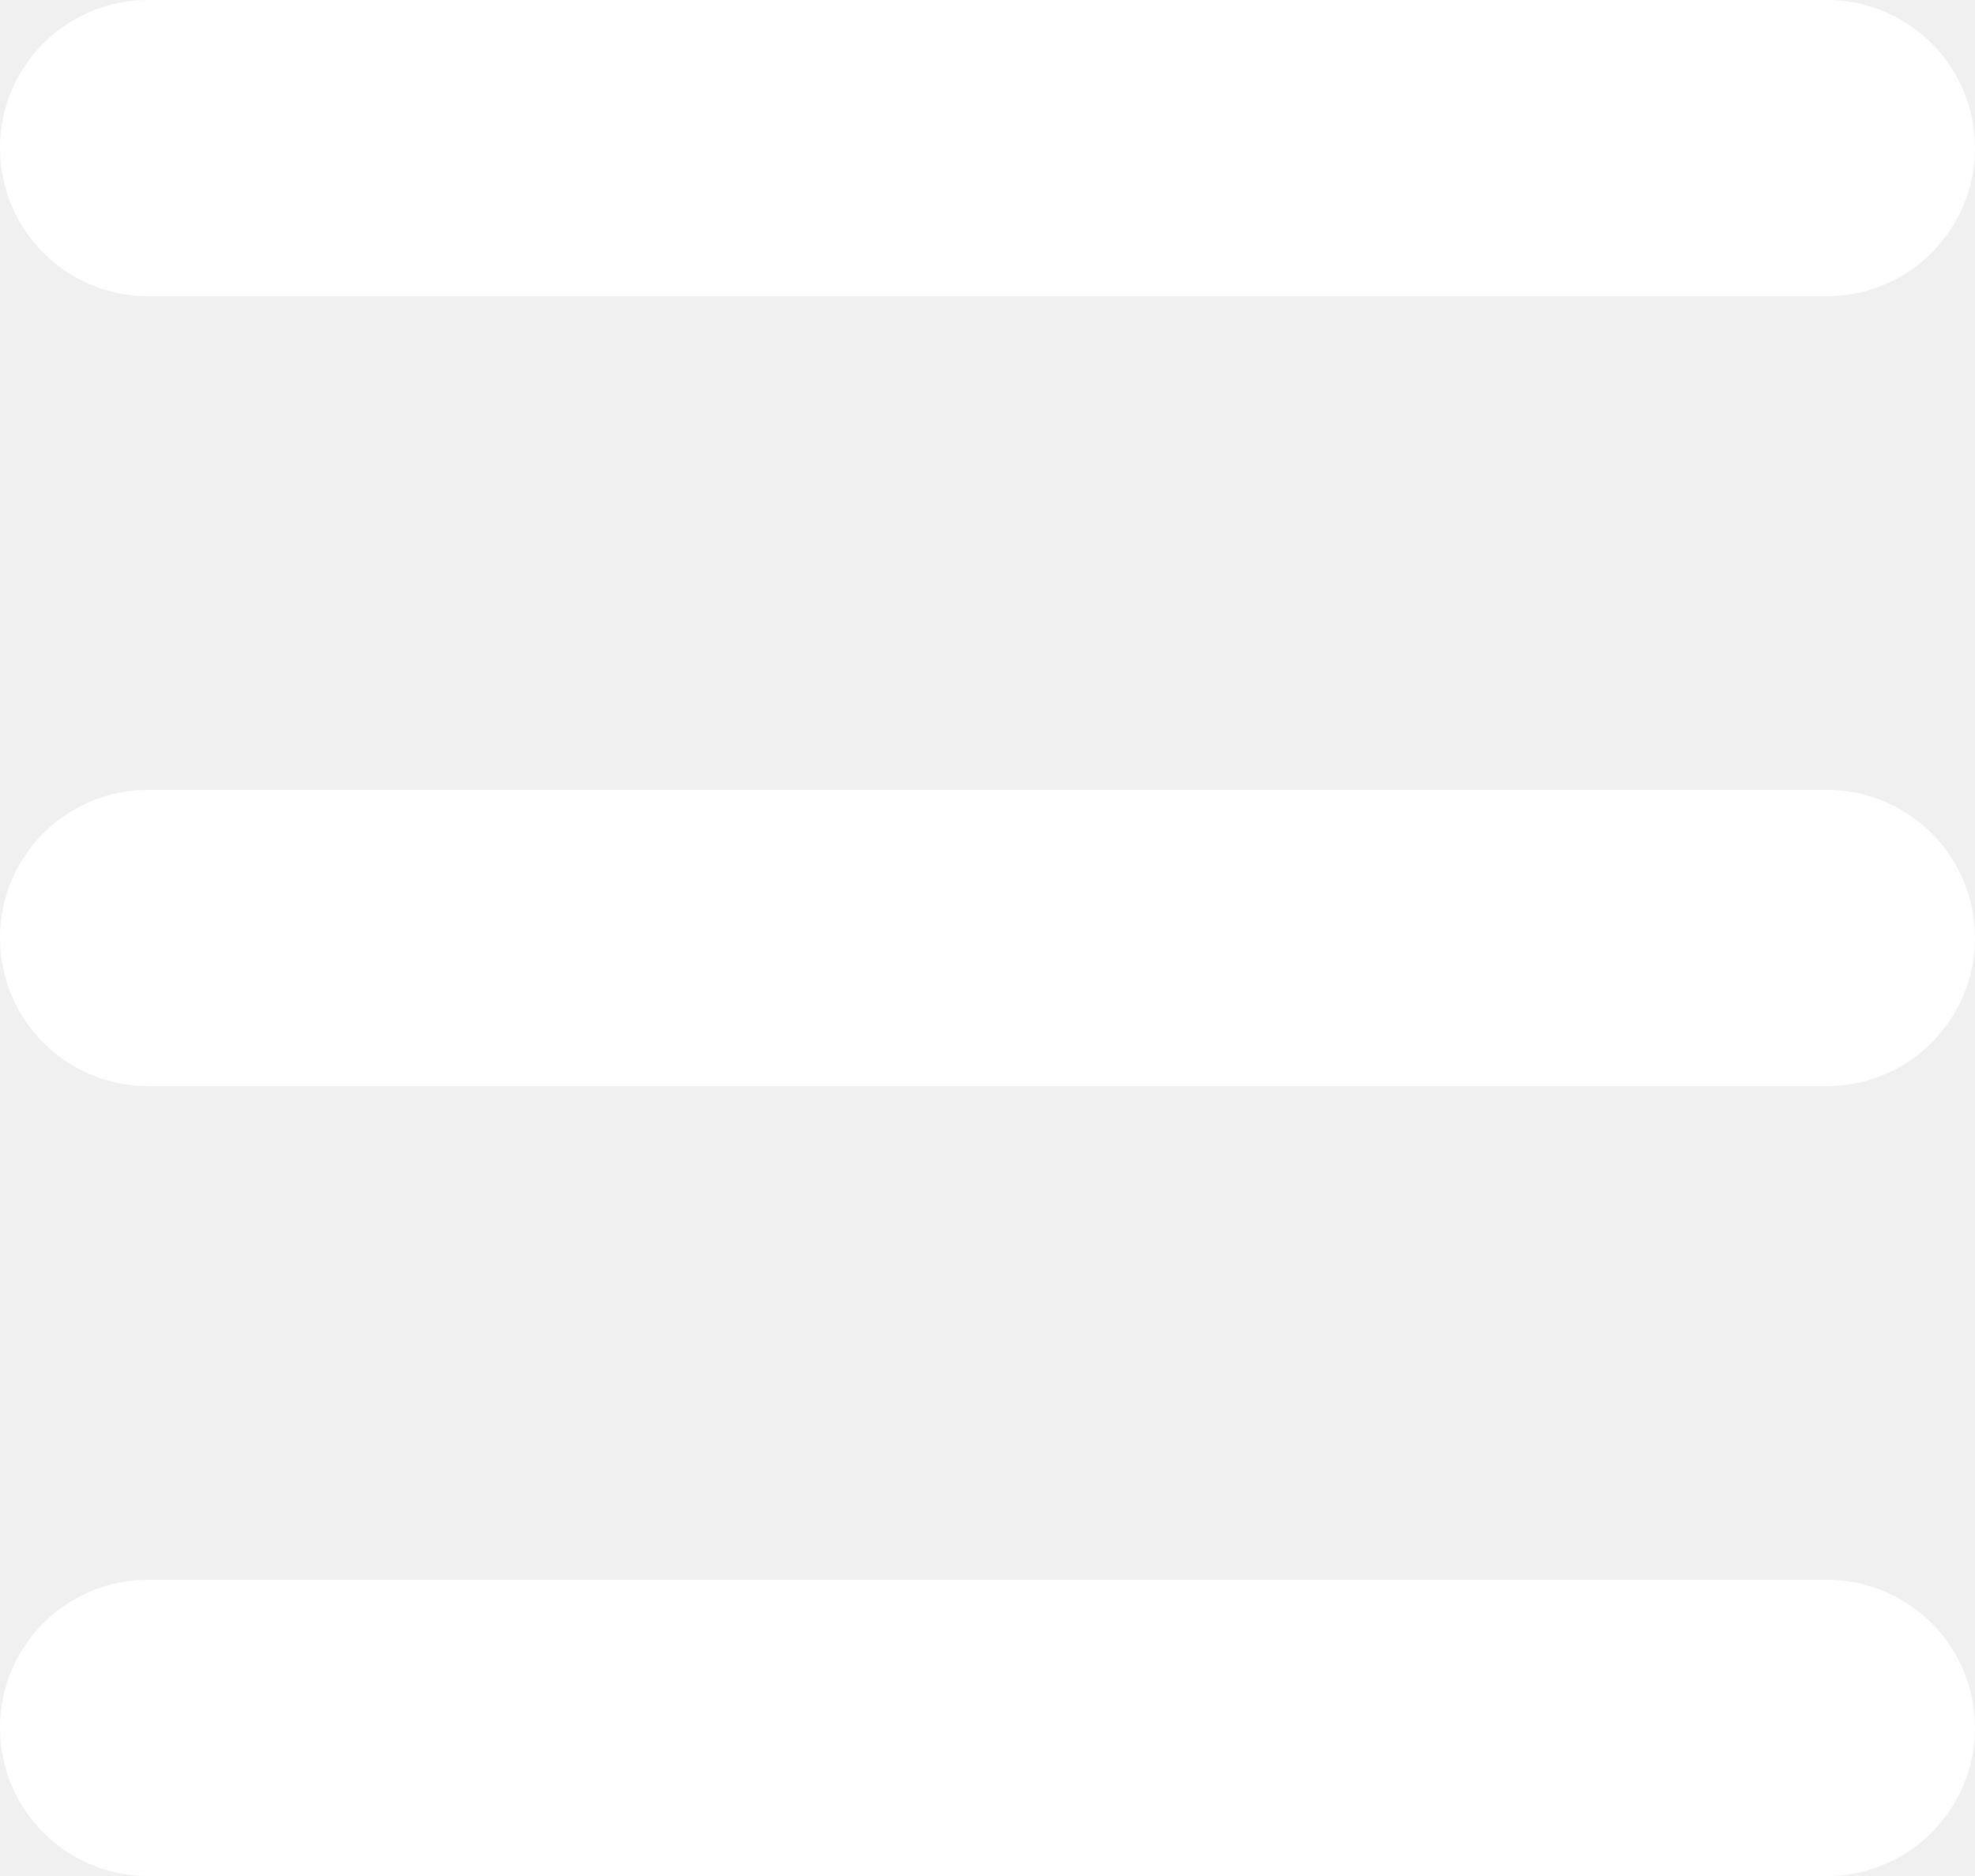
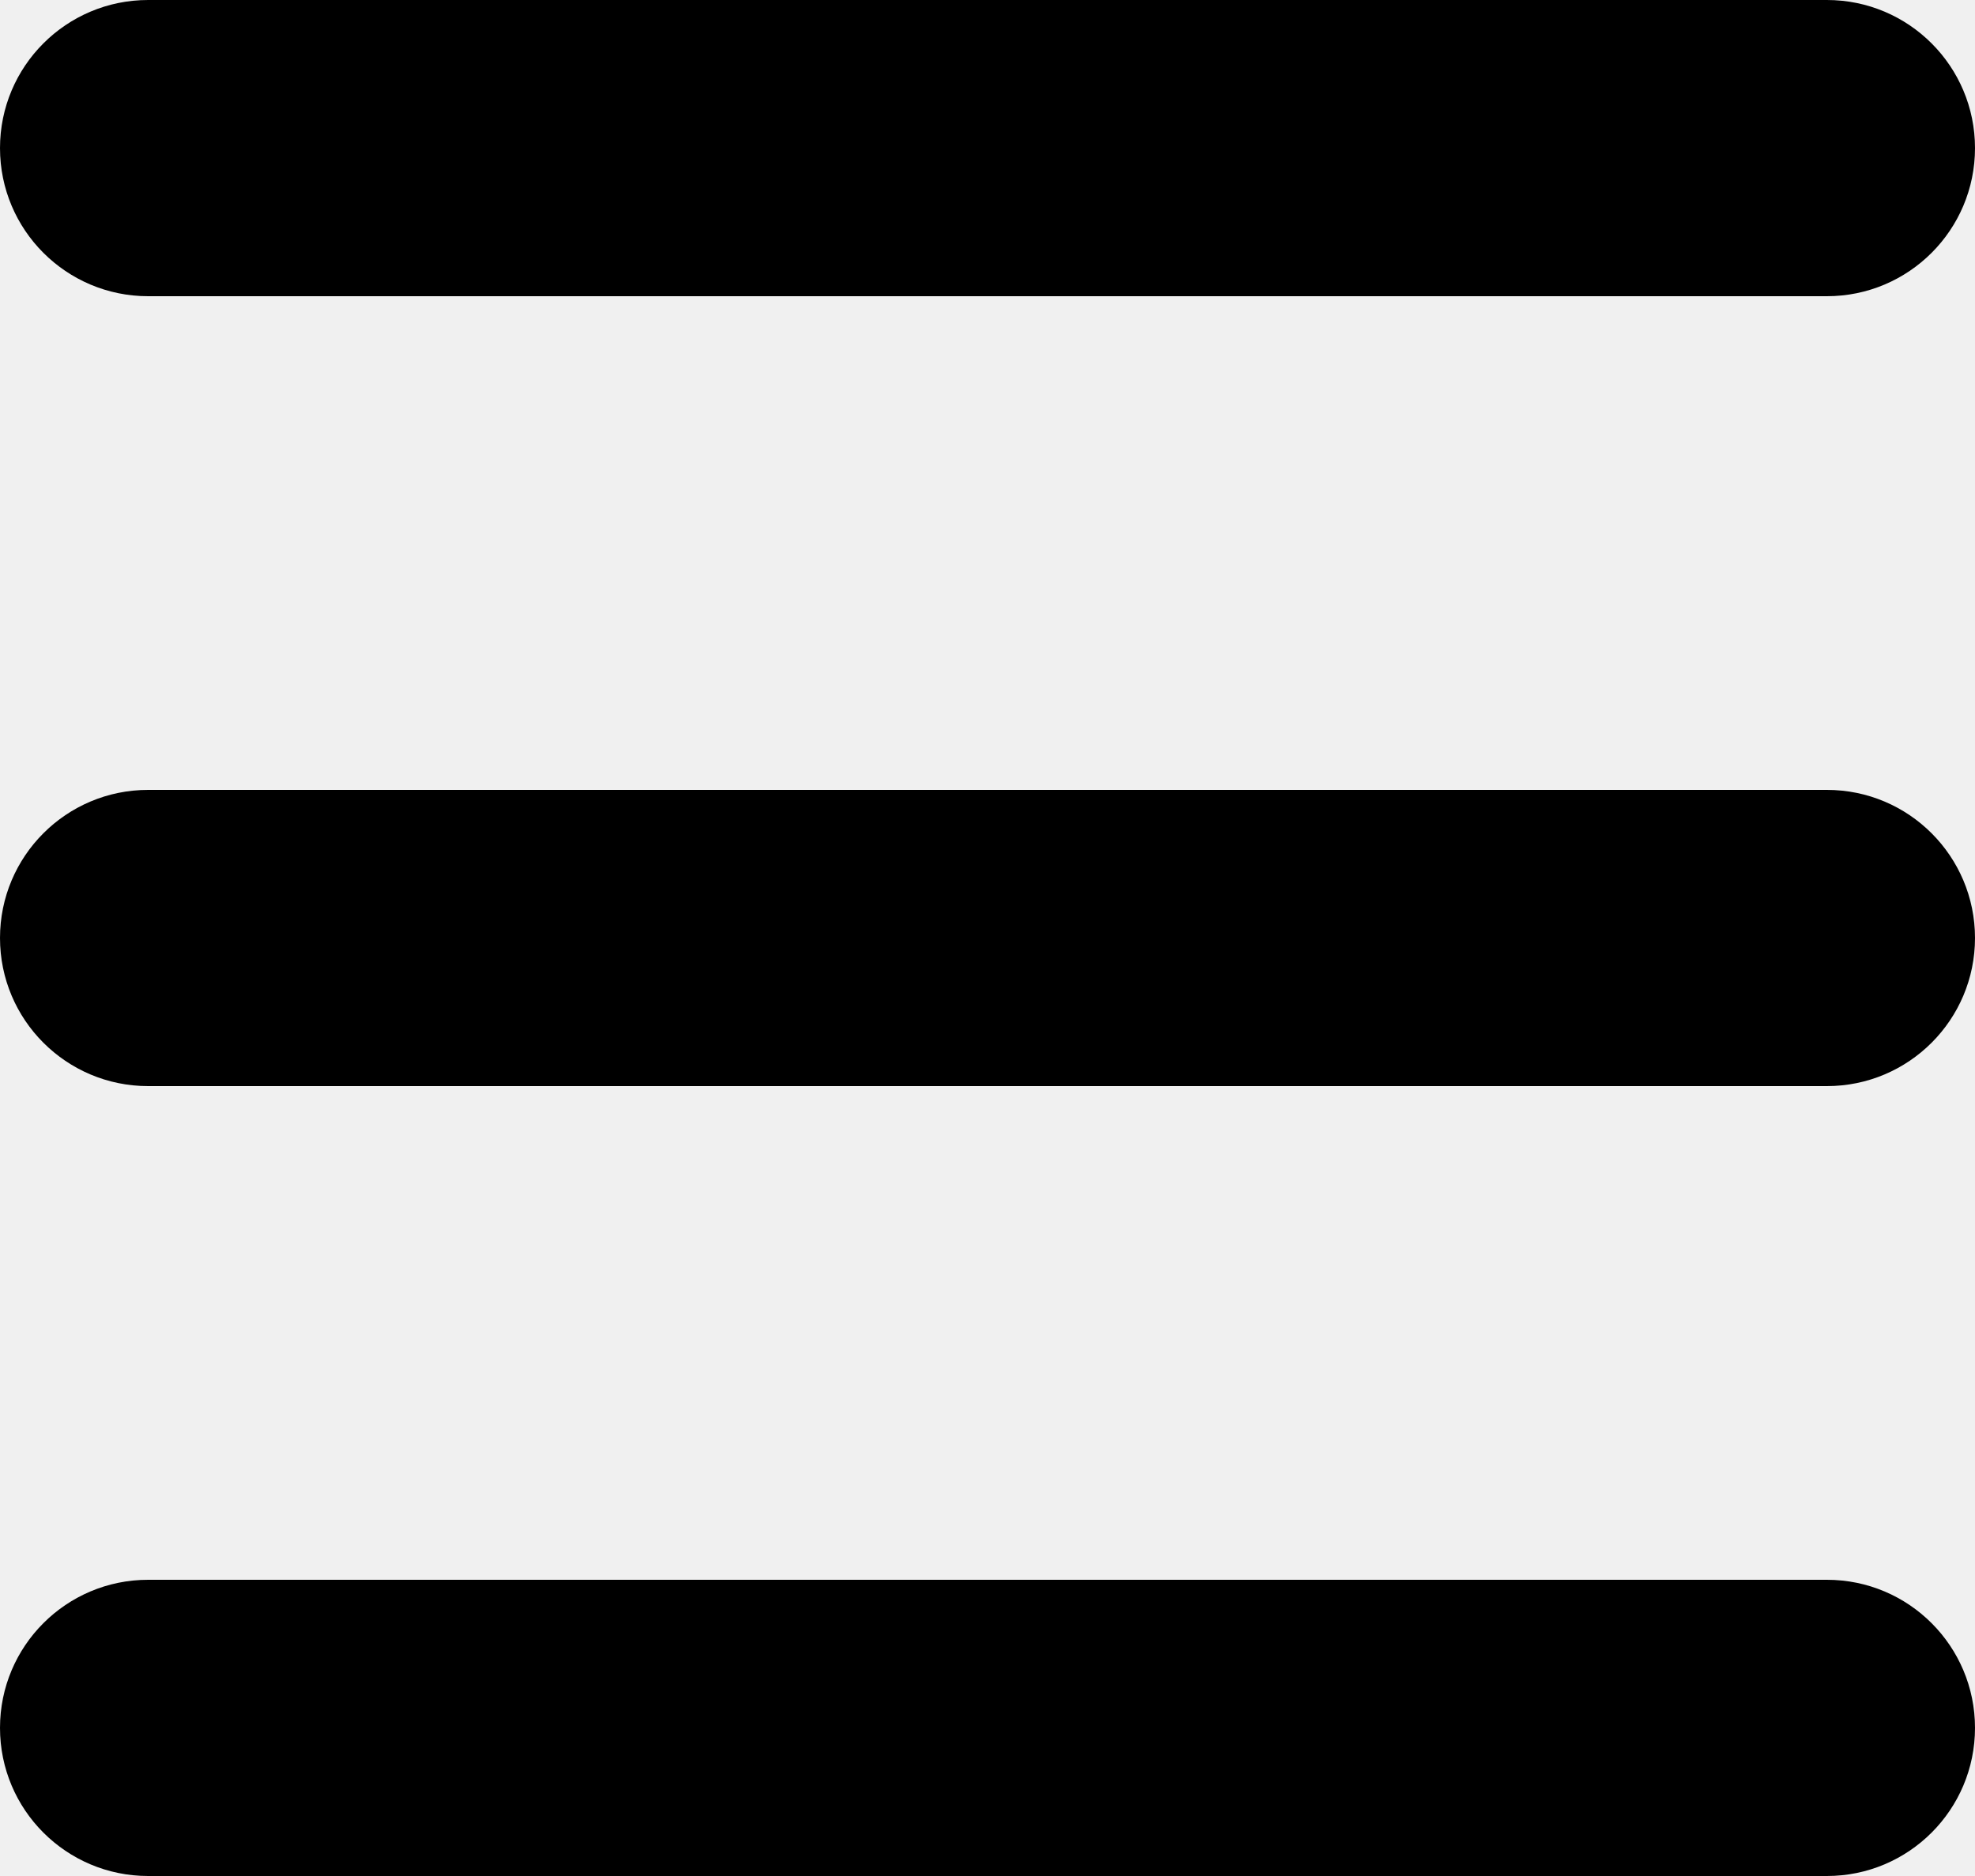
<svg xmlns="http://www.w3.org/2000/svg" width="20" height="19" viewBox="0 0 20 19">
  <g id="Grupo_8406" data-name="Grupo 8406" transform="translate(0 -2)">
-     <rect id="Retângulo_920" data-name="Retângulo 920" width="20" height="3" rx="1.5" transform="translate(0 2)" fill="#fff" />
-     <rect id="Retângulo_921" data-name="Retângulo 921" width="20" height="3" rx="1.5" transform="translate(0 10)" fill="#fff" />
-     <rect id="Retângulo_922" data-name="Retângulo 922" width="20" height="3" rx="1.5" transform="translate(0 18)" fill="#fff" />
+     <rect id="Retângulo_920" data-name="Retângulo 920" width="20" height="3" rx="1.5" transform="translate(0 2)" fill="#000" />
+     <rect id="Retângulo_921" data-name="Retângulo 921" width="20" height="3" rx="1.5" transform="translate(0 10)" fill="#000" />
+     <rect id="Retângulo_922" data-name="Retângulo 922" width="20" height="3" rx="1.5" transform="translate(0 18)" fill="#000" />
  </g>
</svg>
